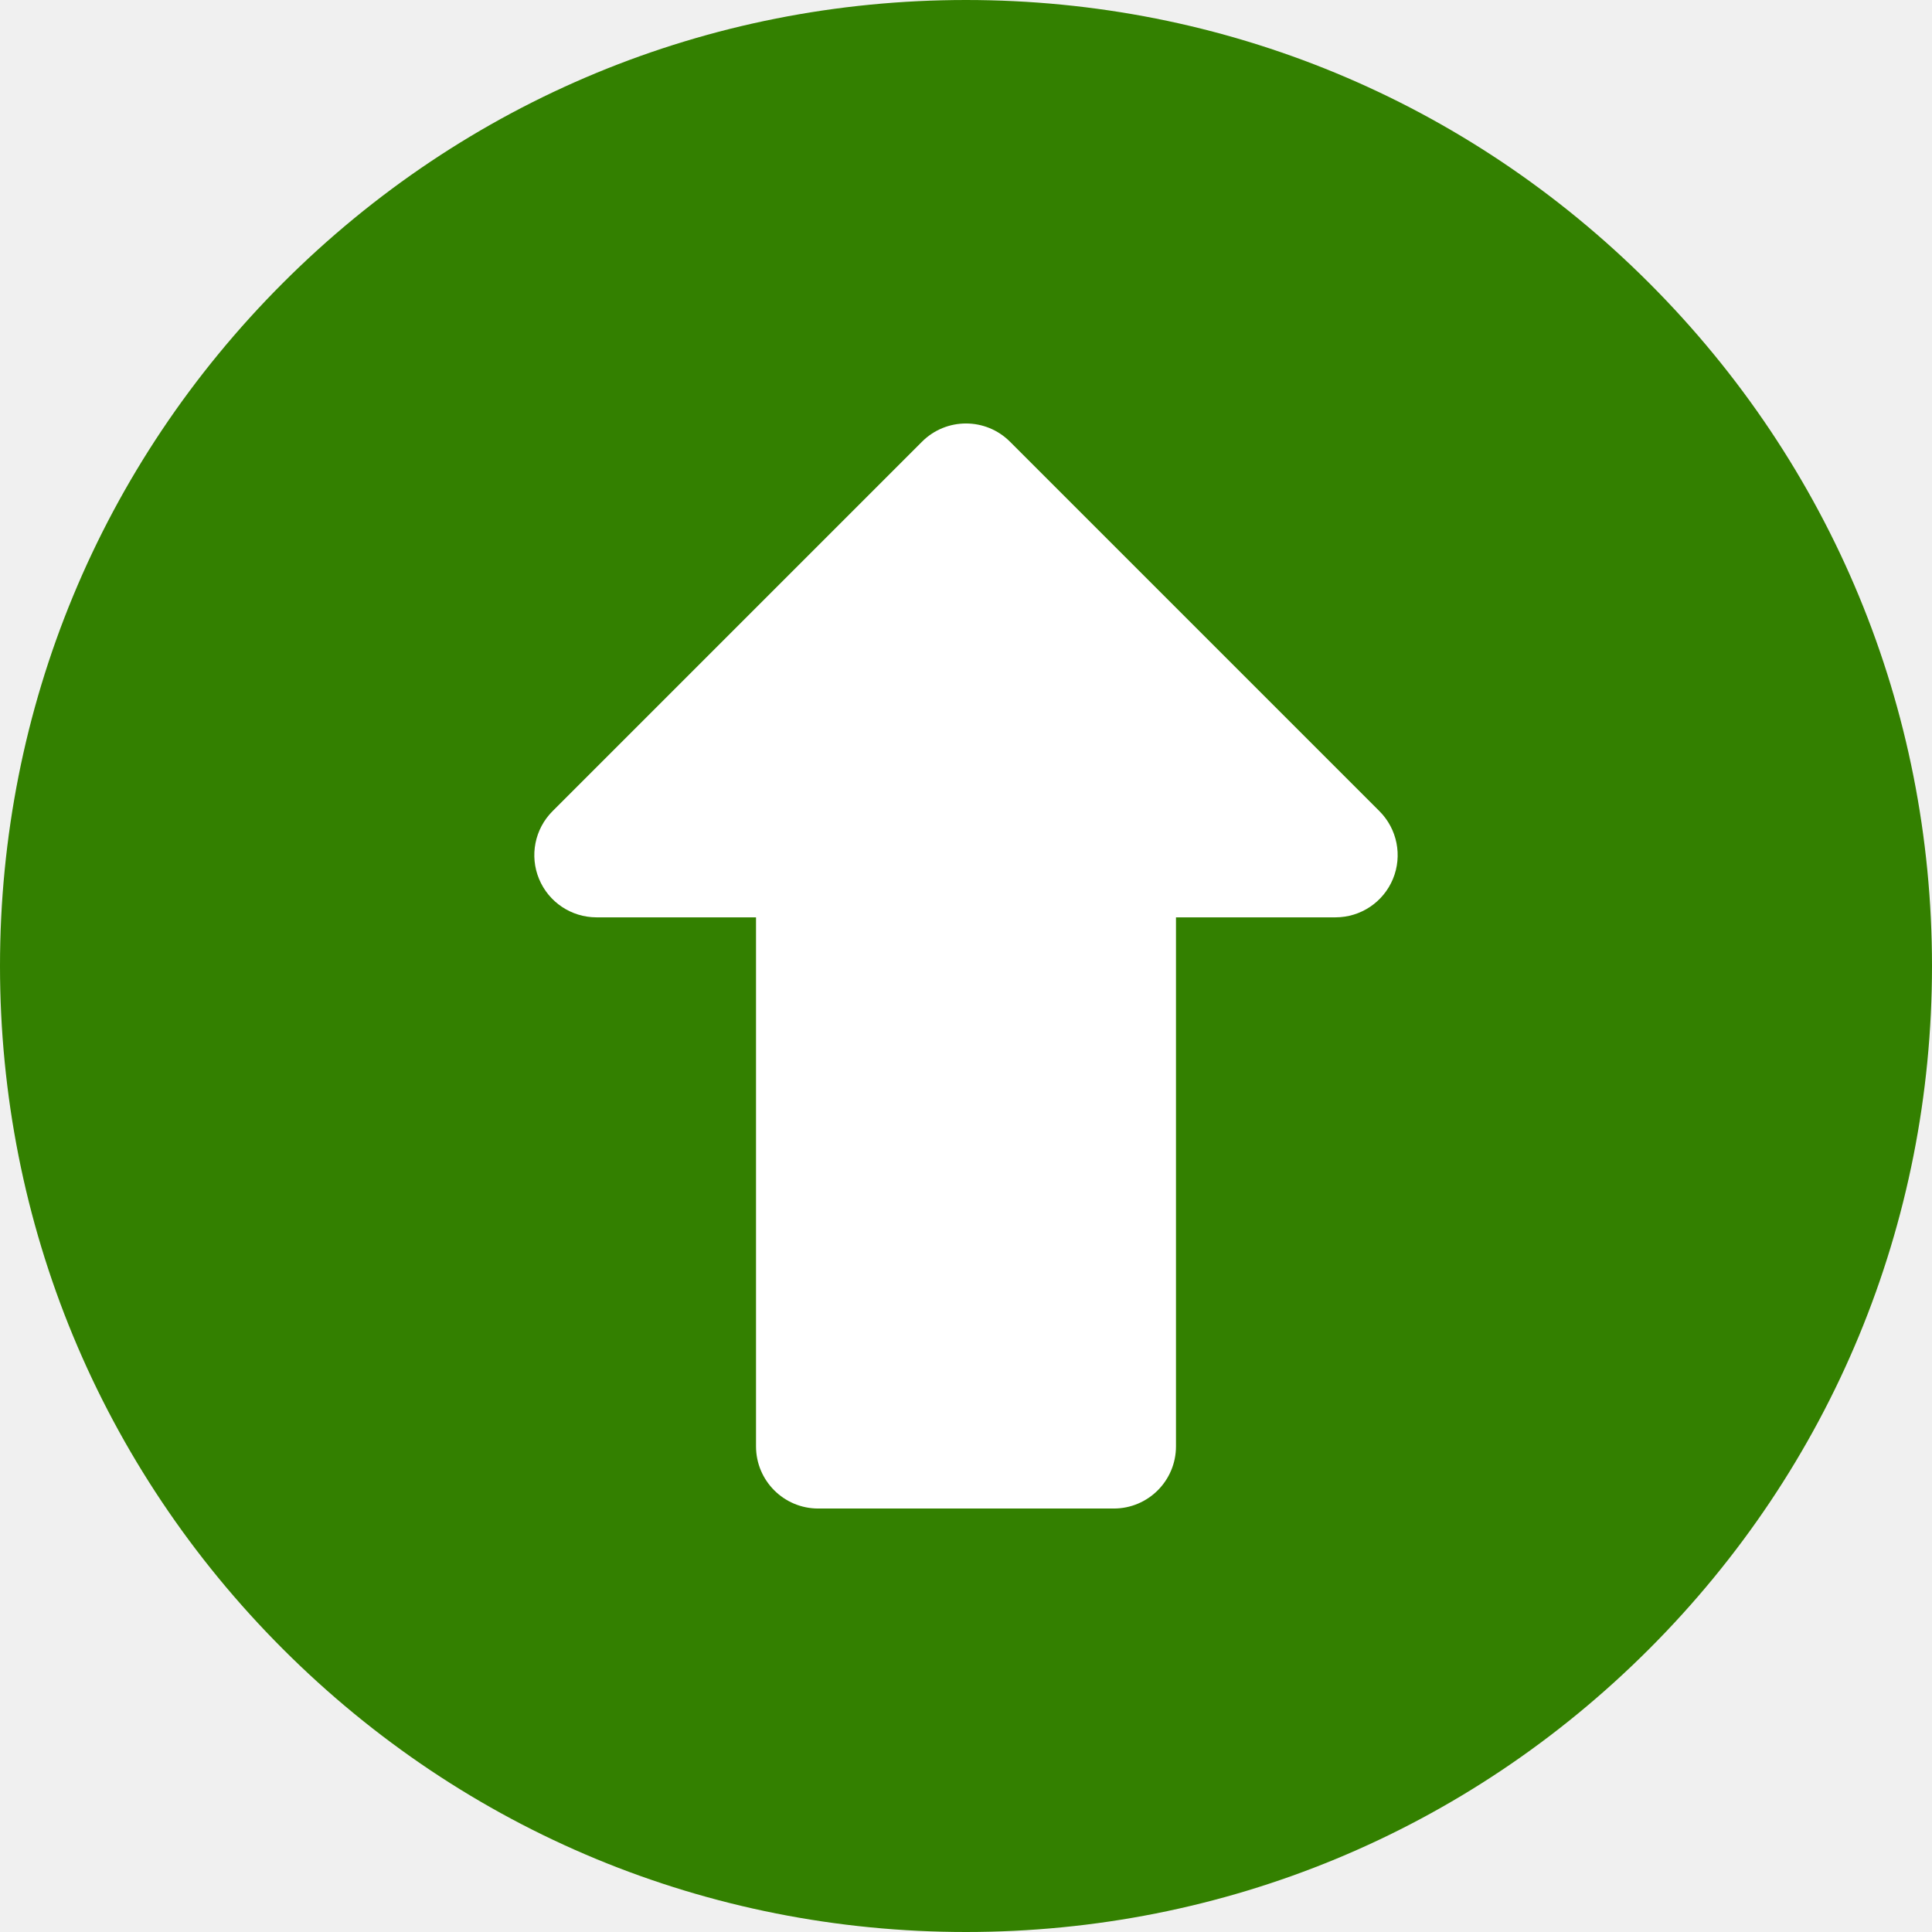
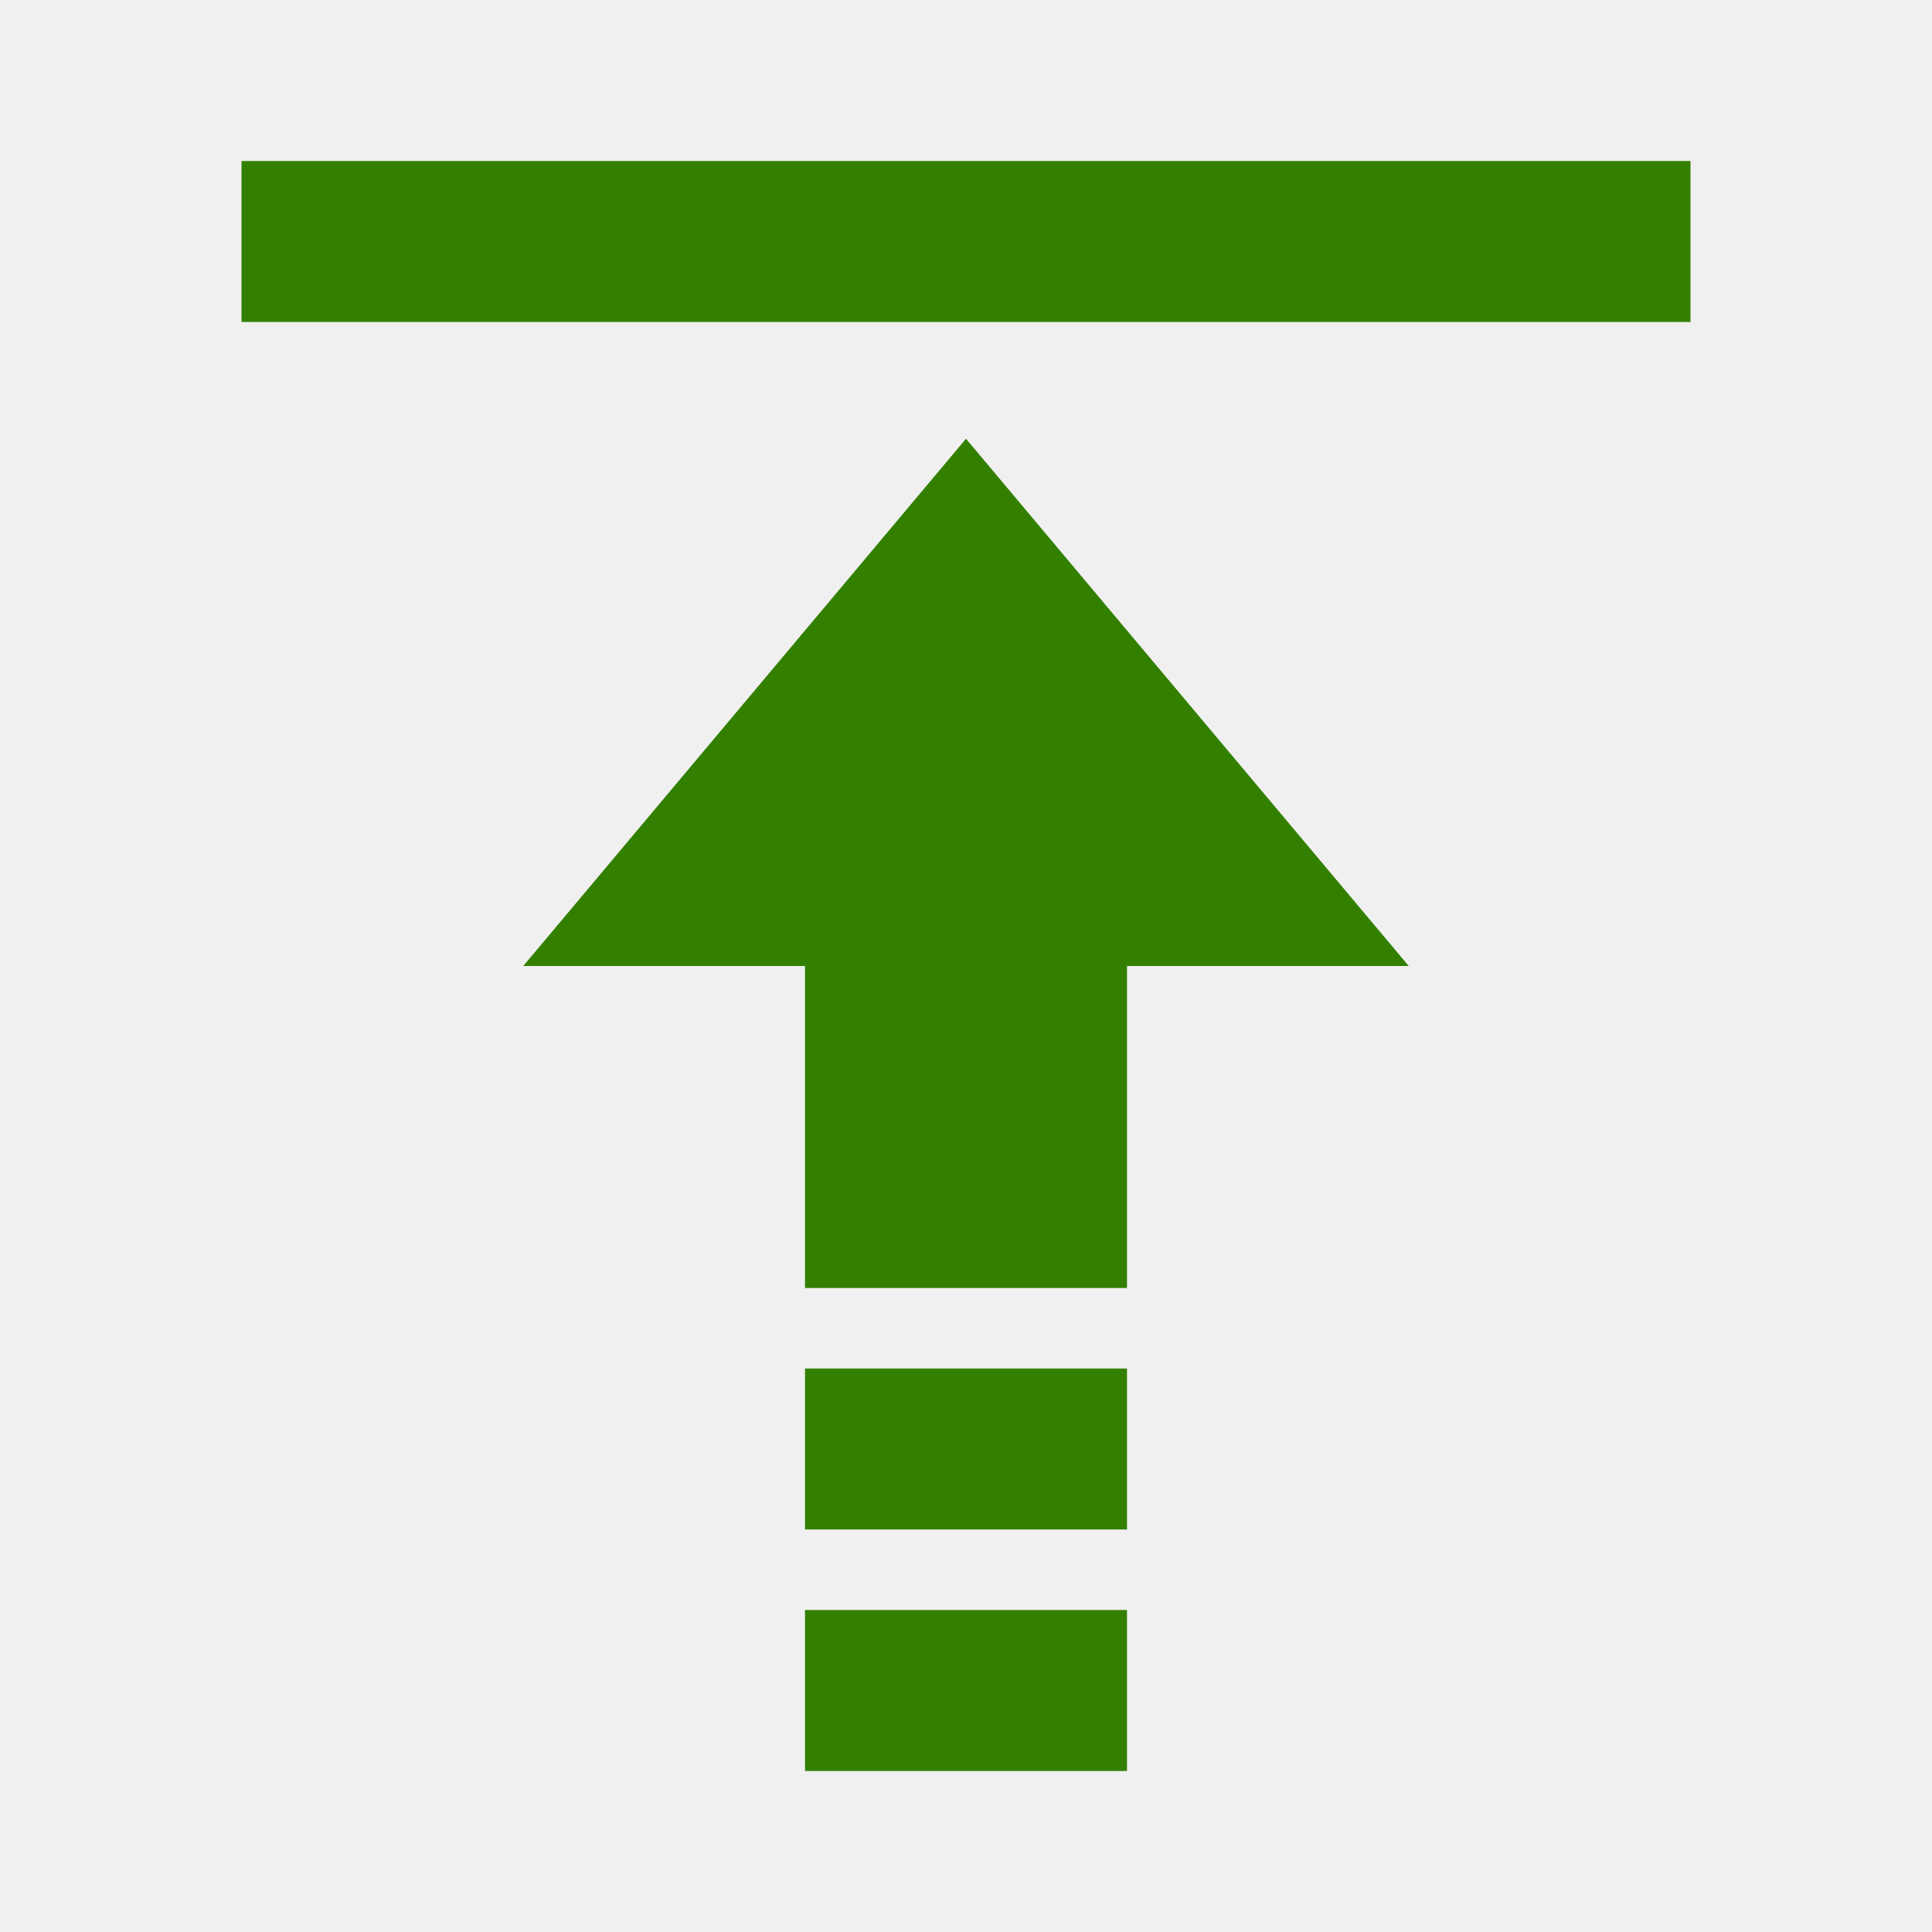
- <svg xmlns="http://www.w3.org/2000/svg" viewBox="0 0 466.008 466.008">
-   <path fill="#338000" d="M397.763 68.245C353.754 24.236 295.241 0 233.004 0S112.254 24.236 68.245 68.245 0 170.767 0 233.004s24.236 120.75 68.245 164.759 102.521 68.245 164.759 68.245 120.75-24.236 164.759-68.245 68.245-102.521 68.245-164.759-24.236-120.75-68.245-164.759" />
-   <path fill="#fff" d="M335.984 212.008a15 15 0 0 1-13.858 9.26h-38.473v127.596c0 8.284-6.716 15-15 15h-71.298c-8.284 0-15-6.716-15-15V221.268h-38.474a14.999 14.999 0 0 1-10.606-25.607l89.122-89.123a15 15 0 0 1 21.212 0l89.122 89.123a15 15 0 0 1 3.253 16.347" />
+ <svg xmlns="http://www.w3.org/2000/svg" viewBox="0 0 48 48">
+   <g fill="#338000">
+     <path d="M24 10.9 13 24h22z" />
+     <path d="M20 44h8v-4h-8z" />
+     <path d="M20 38h8v-4h-8z" />
+     <path d="M20 32h8V21h-8z" />
+     <path d="M6 8h36V4H6z" />
+   </g>
</svg>
